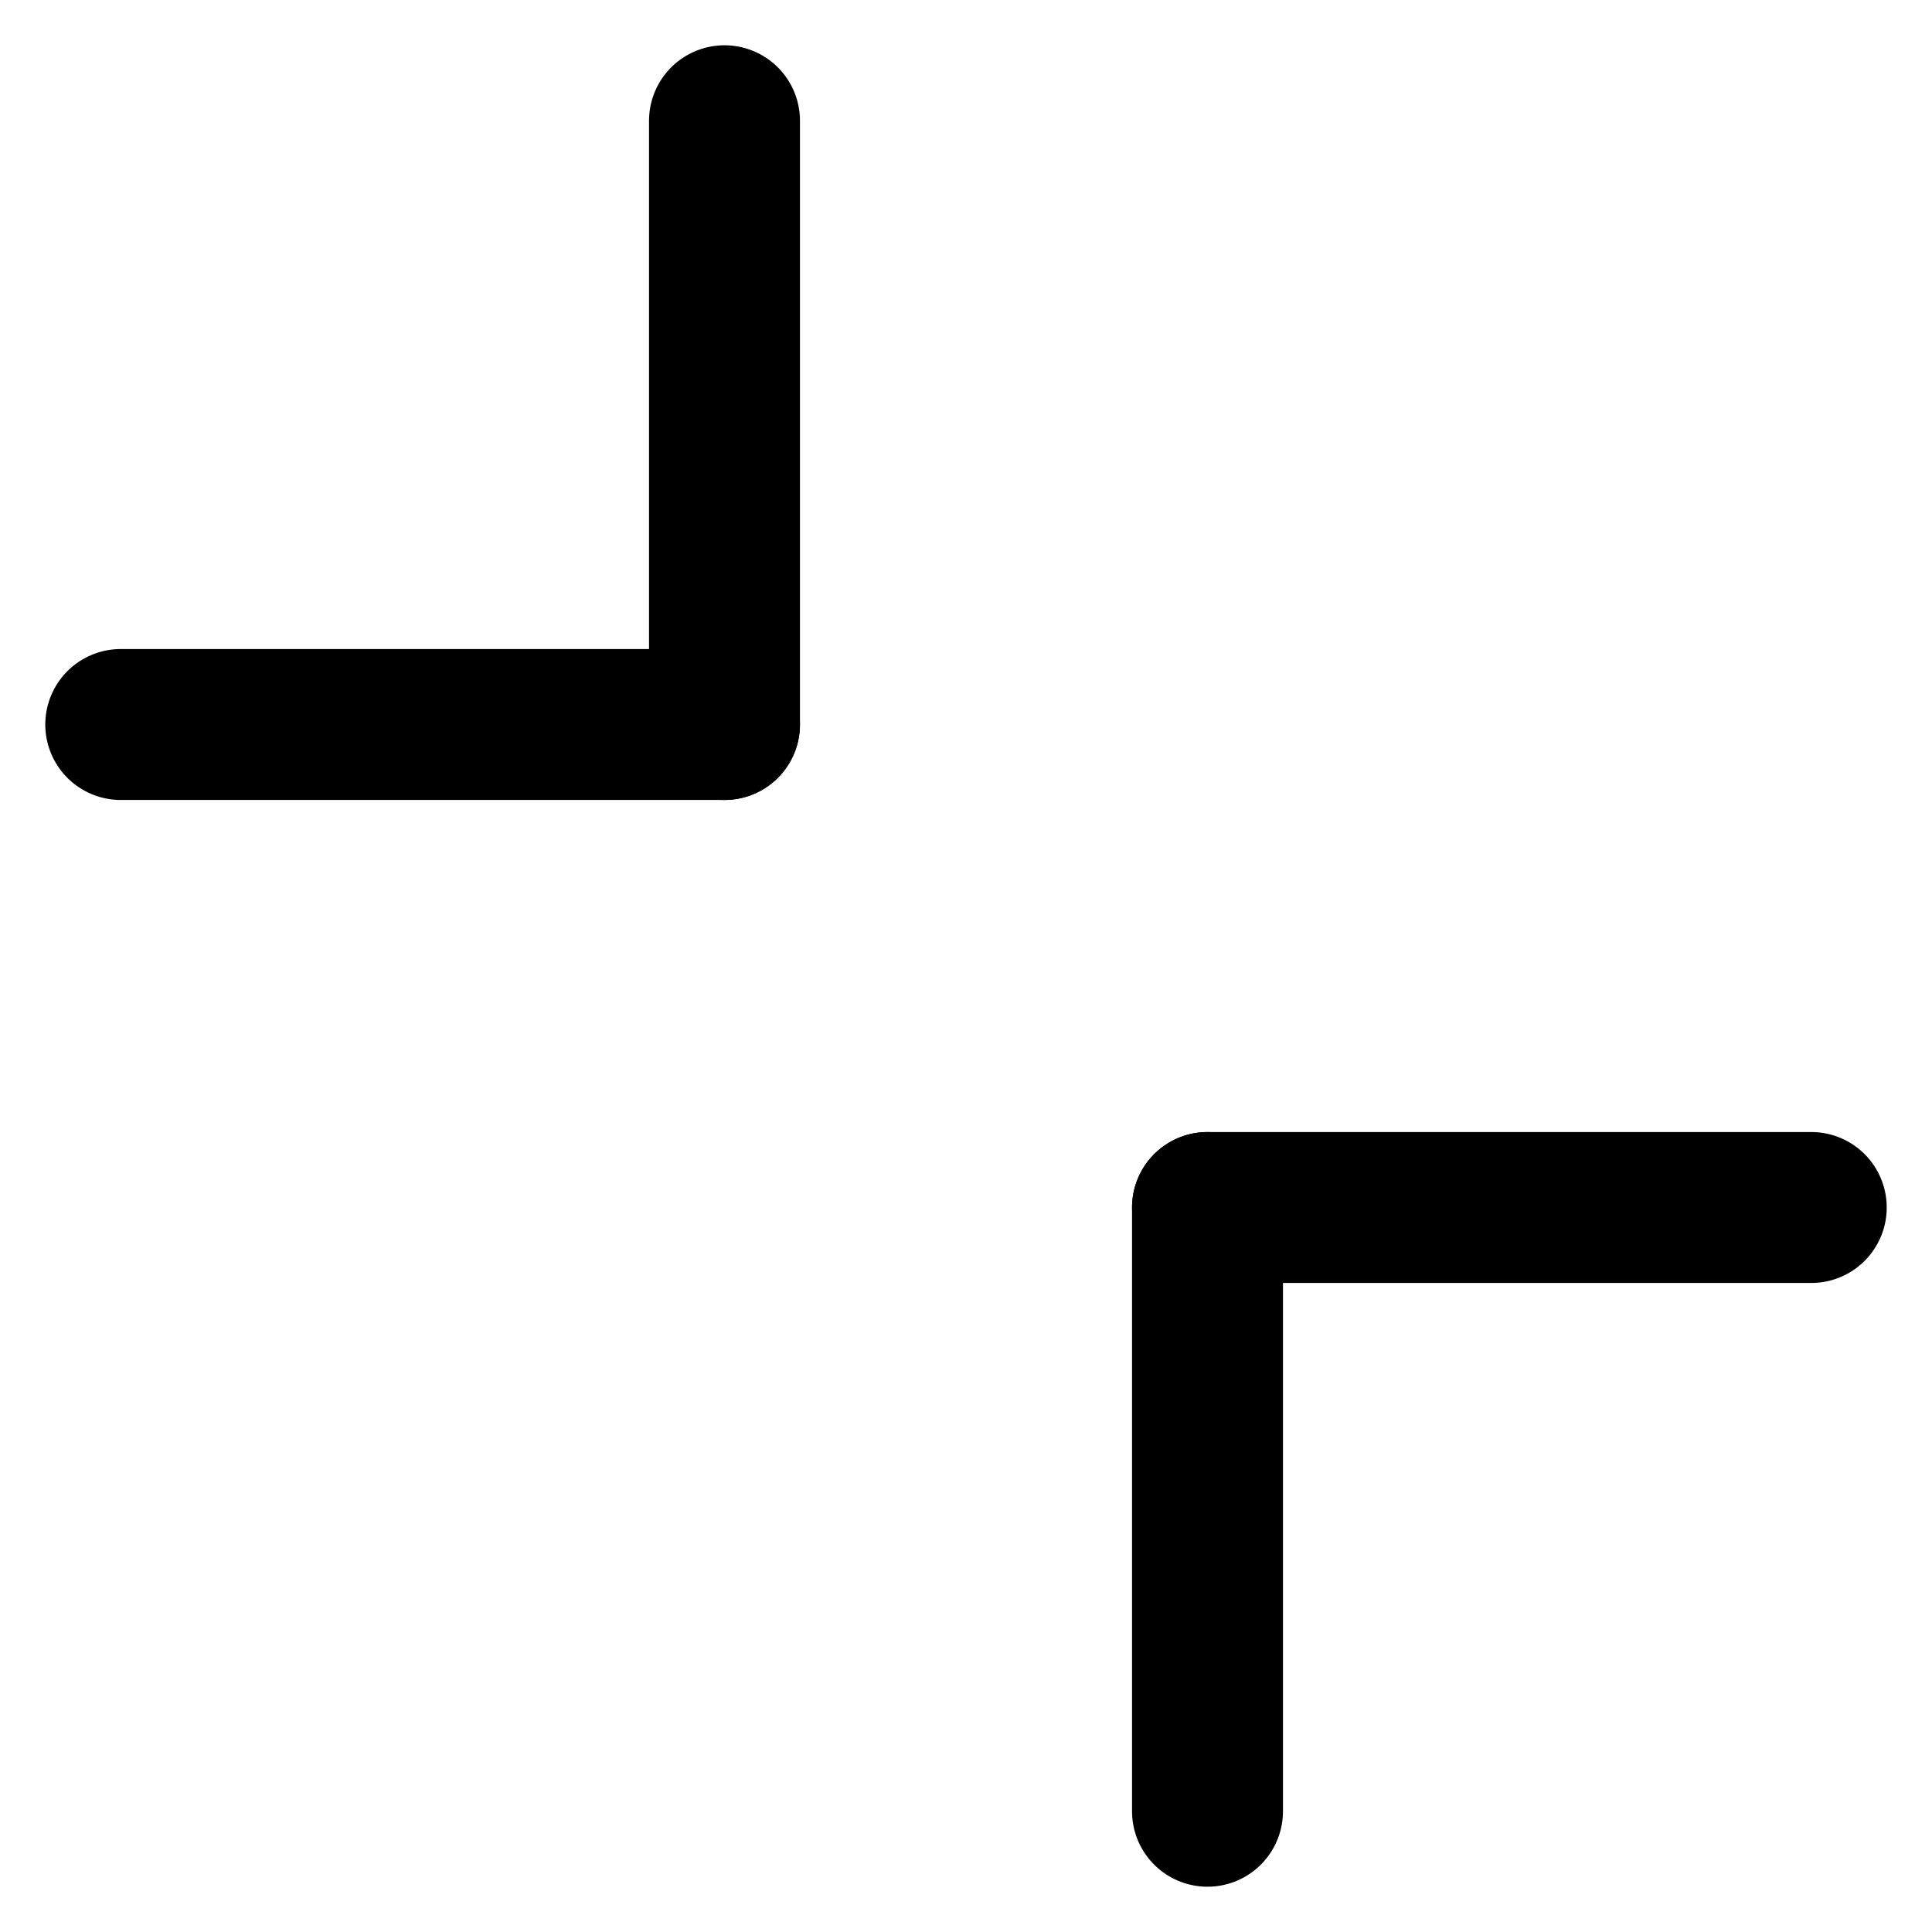
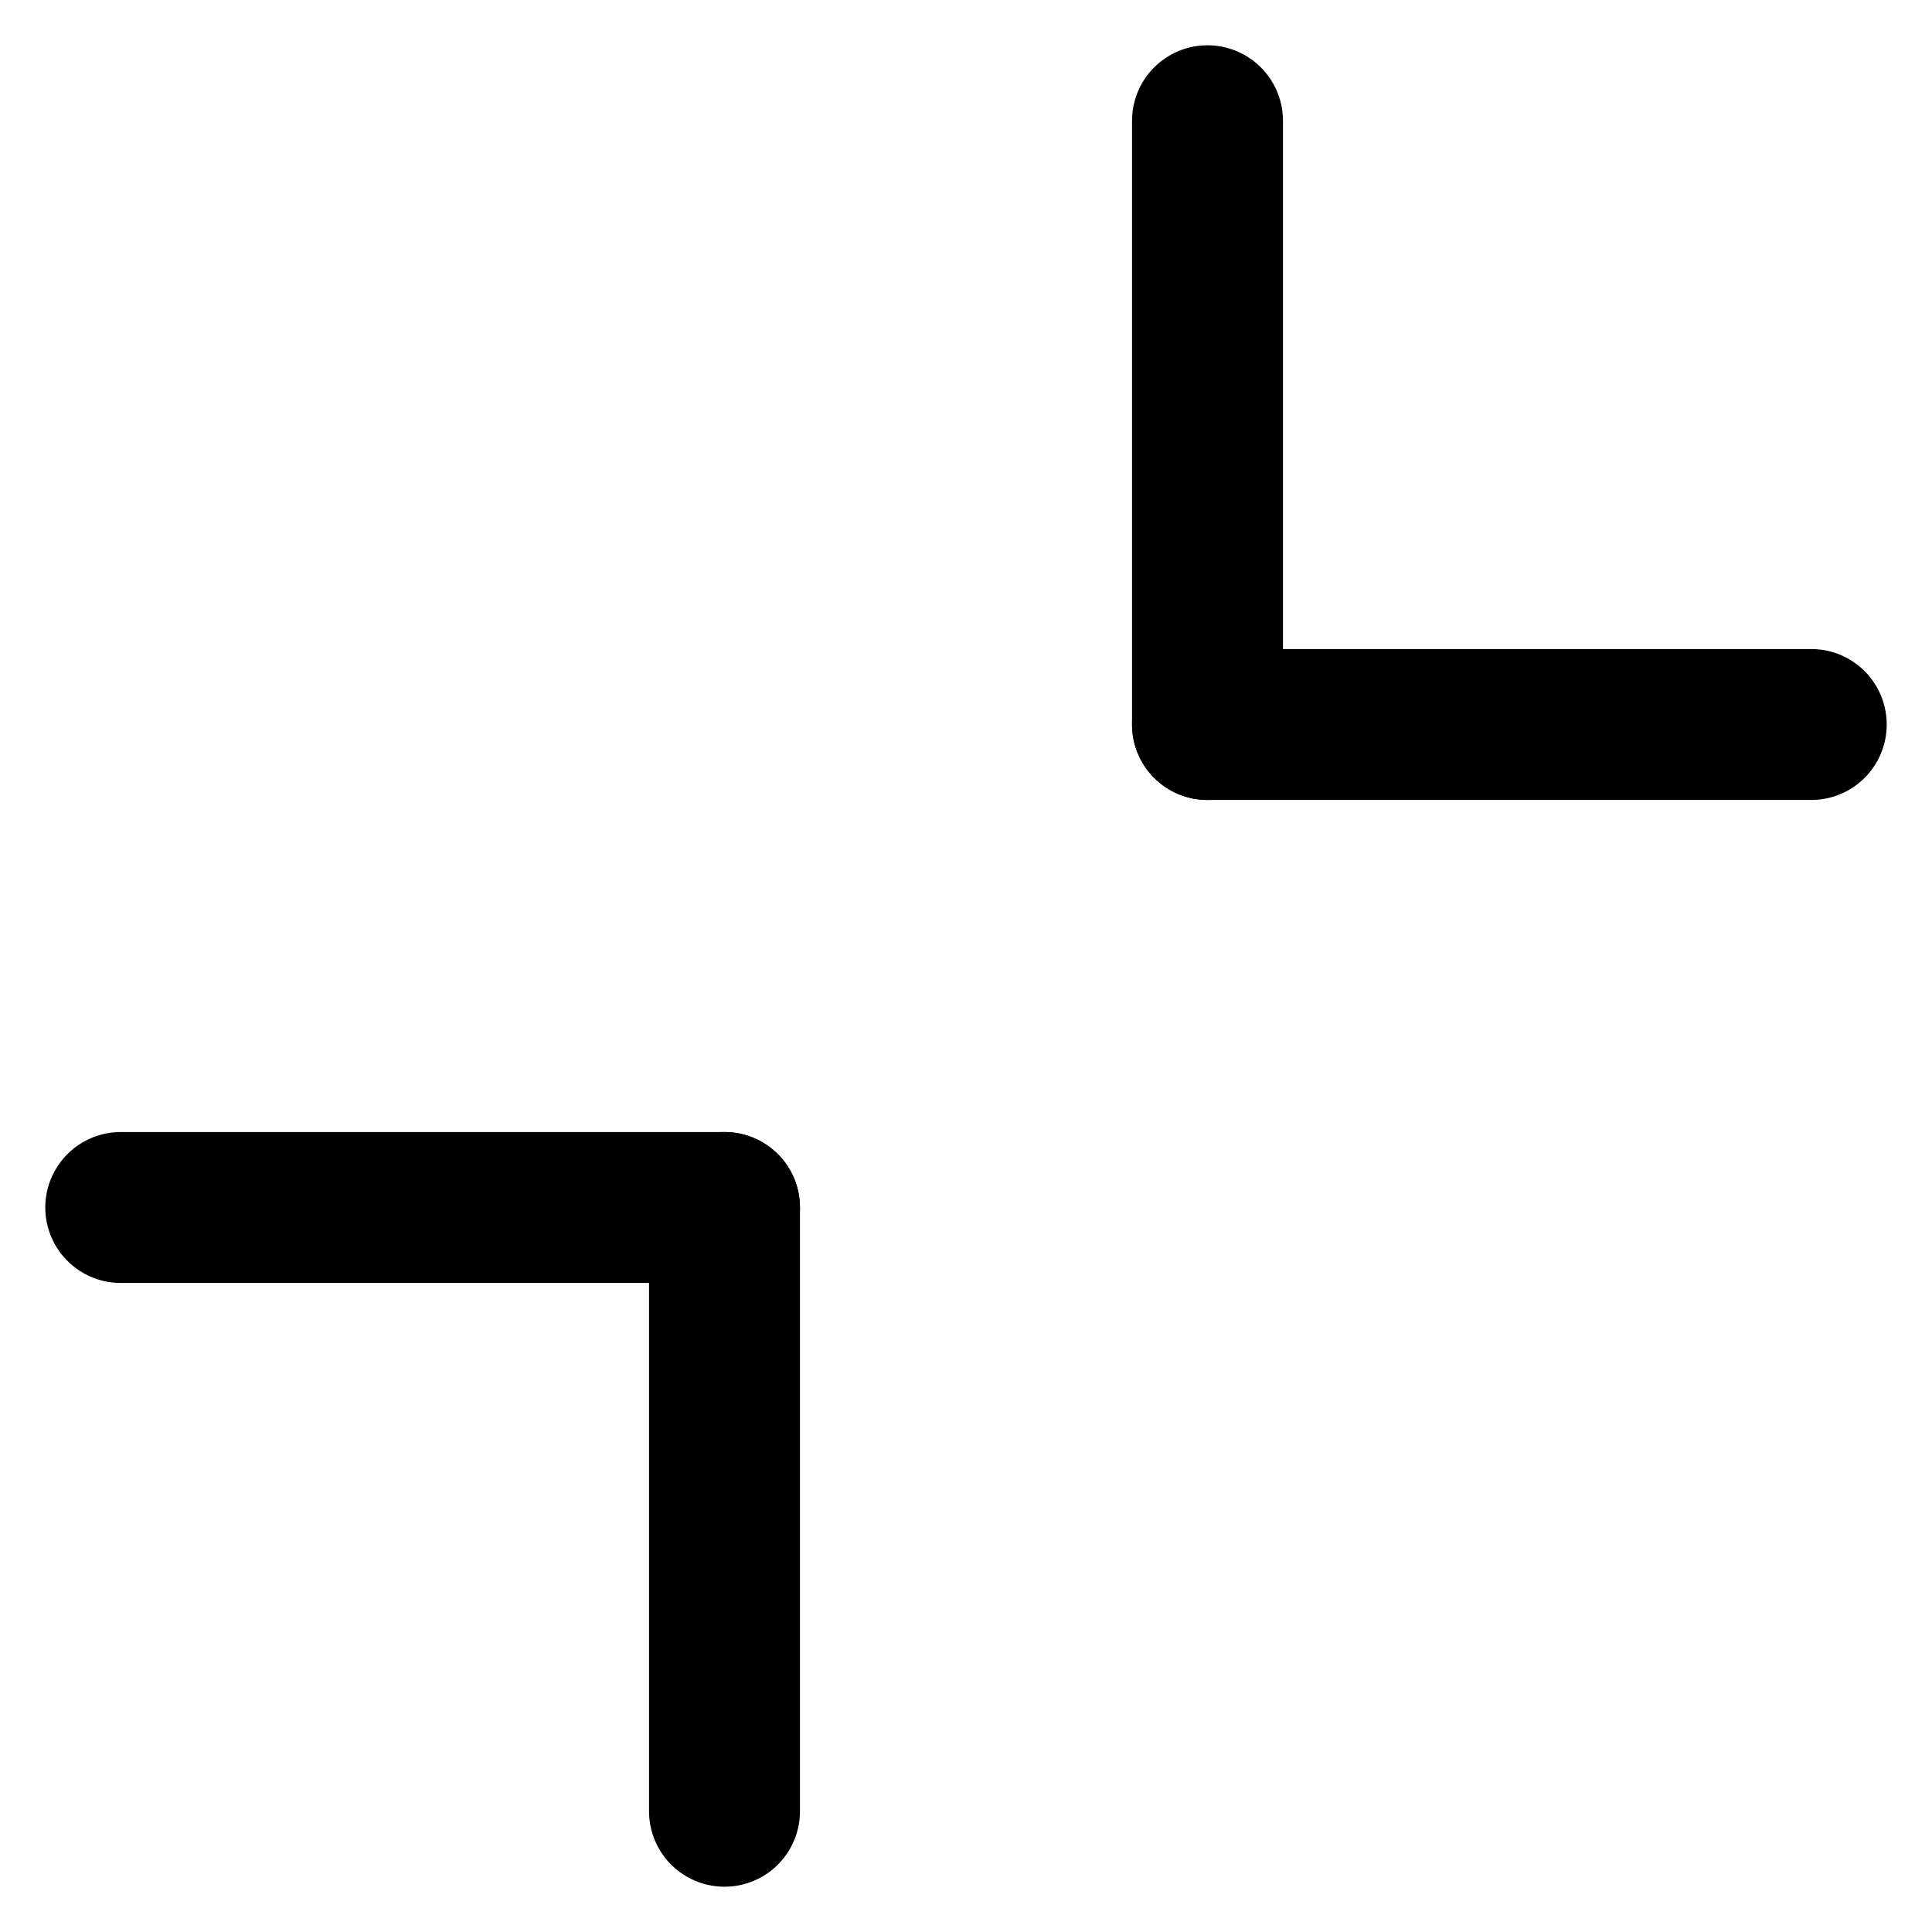
<svg xmlns="http://www.w3.org/2000/svg" width="64" height="64" viewBox="0 0 64 64" fill="none">
-   <path d="M24 24L24 4" stroke="black" stroke-width="5" stroke-linecap="round" />
-   <path d="M24 24L4 24" stroke="black" stroke-width="5" stroke-linecap="round" />
-   <path d="M40 40L40 60" stroke="black" stroke-width="5" stroke-linecap="round" />
-   <path d="M40 40H60" stroke="black" stroke-width="5" stroke-linecap="round" />
+   <path d="M40 24V4" stroke="black" stroke-width="5" stroke-linecap="round" />
+   <path d="M40 24L60 24" stroke="black" stroke-width="5" stroke-linecap="round" />
+   <path d="M24 40L24 60" stroke="black" stroke-width="5" stroke-linecap="round" />
+   <path d="M24 40L4 40" stroke="black" stroke-width="5" stroke-linecap="round" />
</svg>
